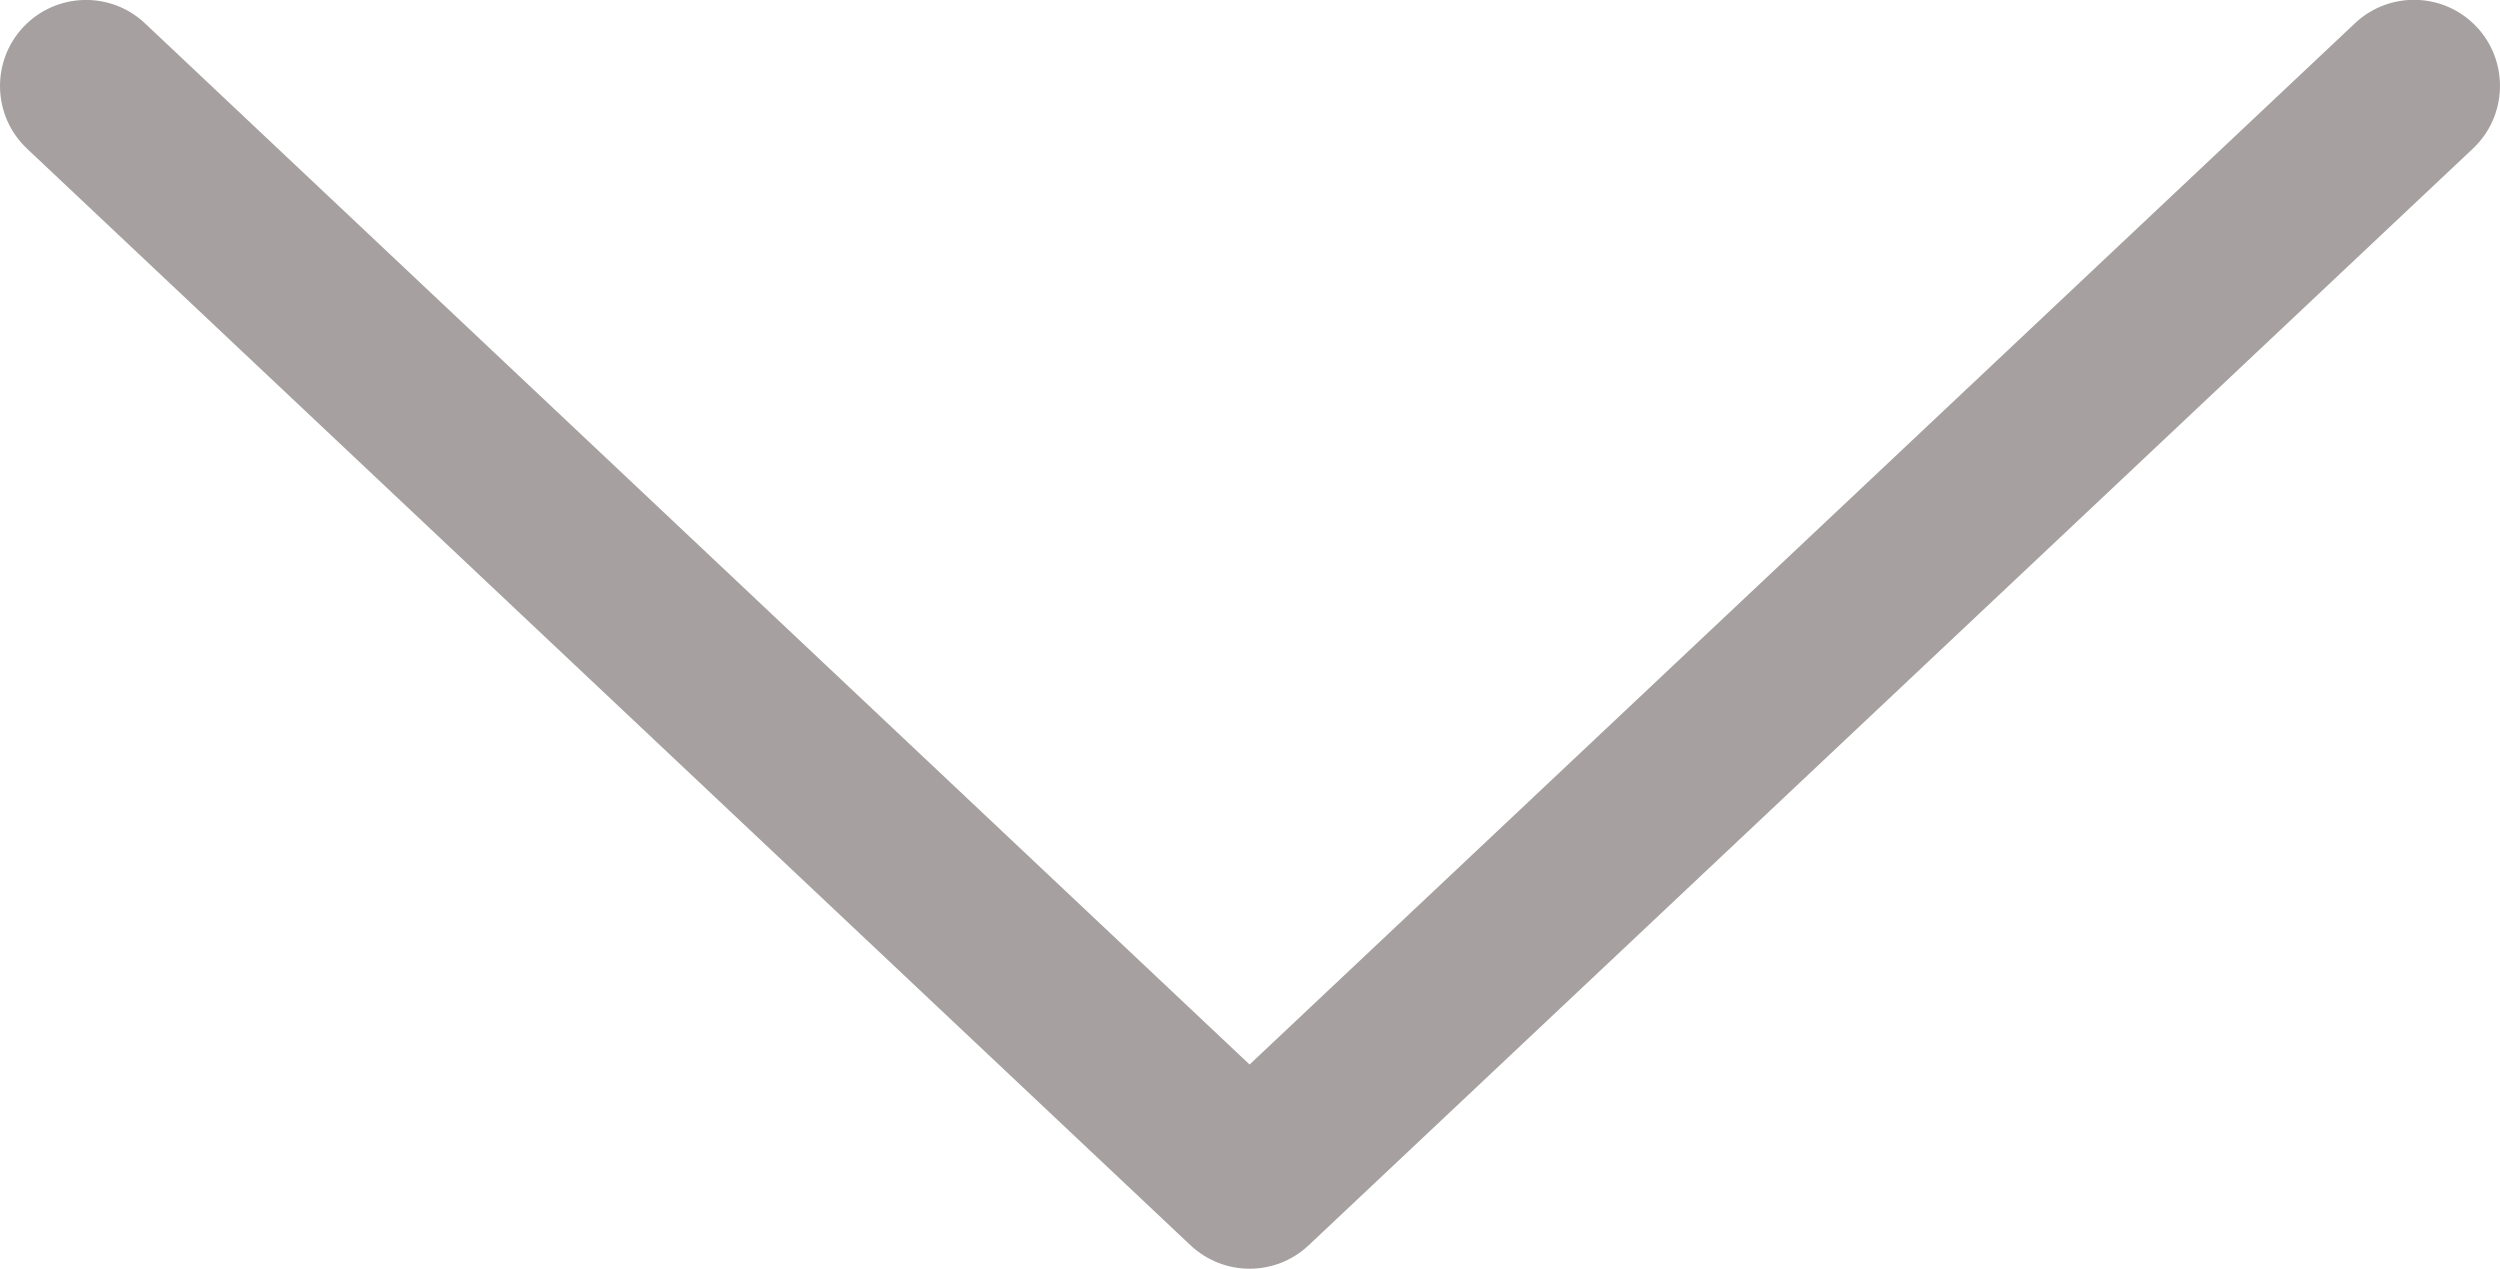
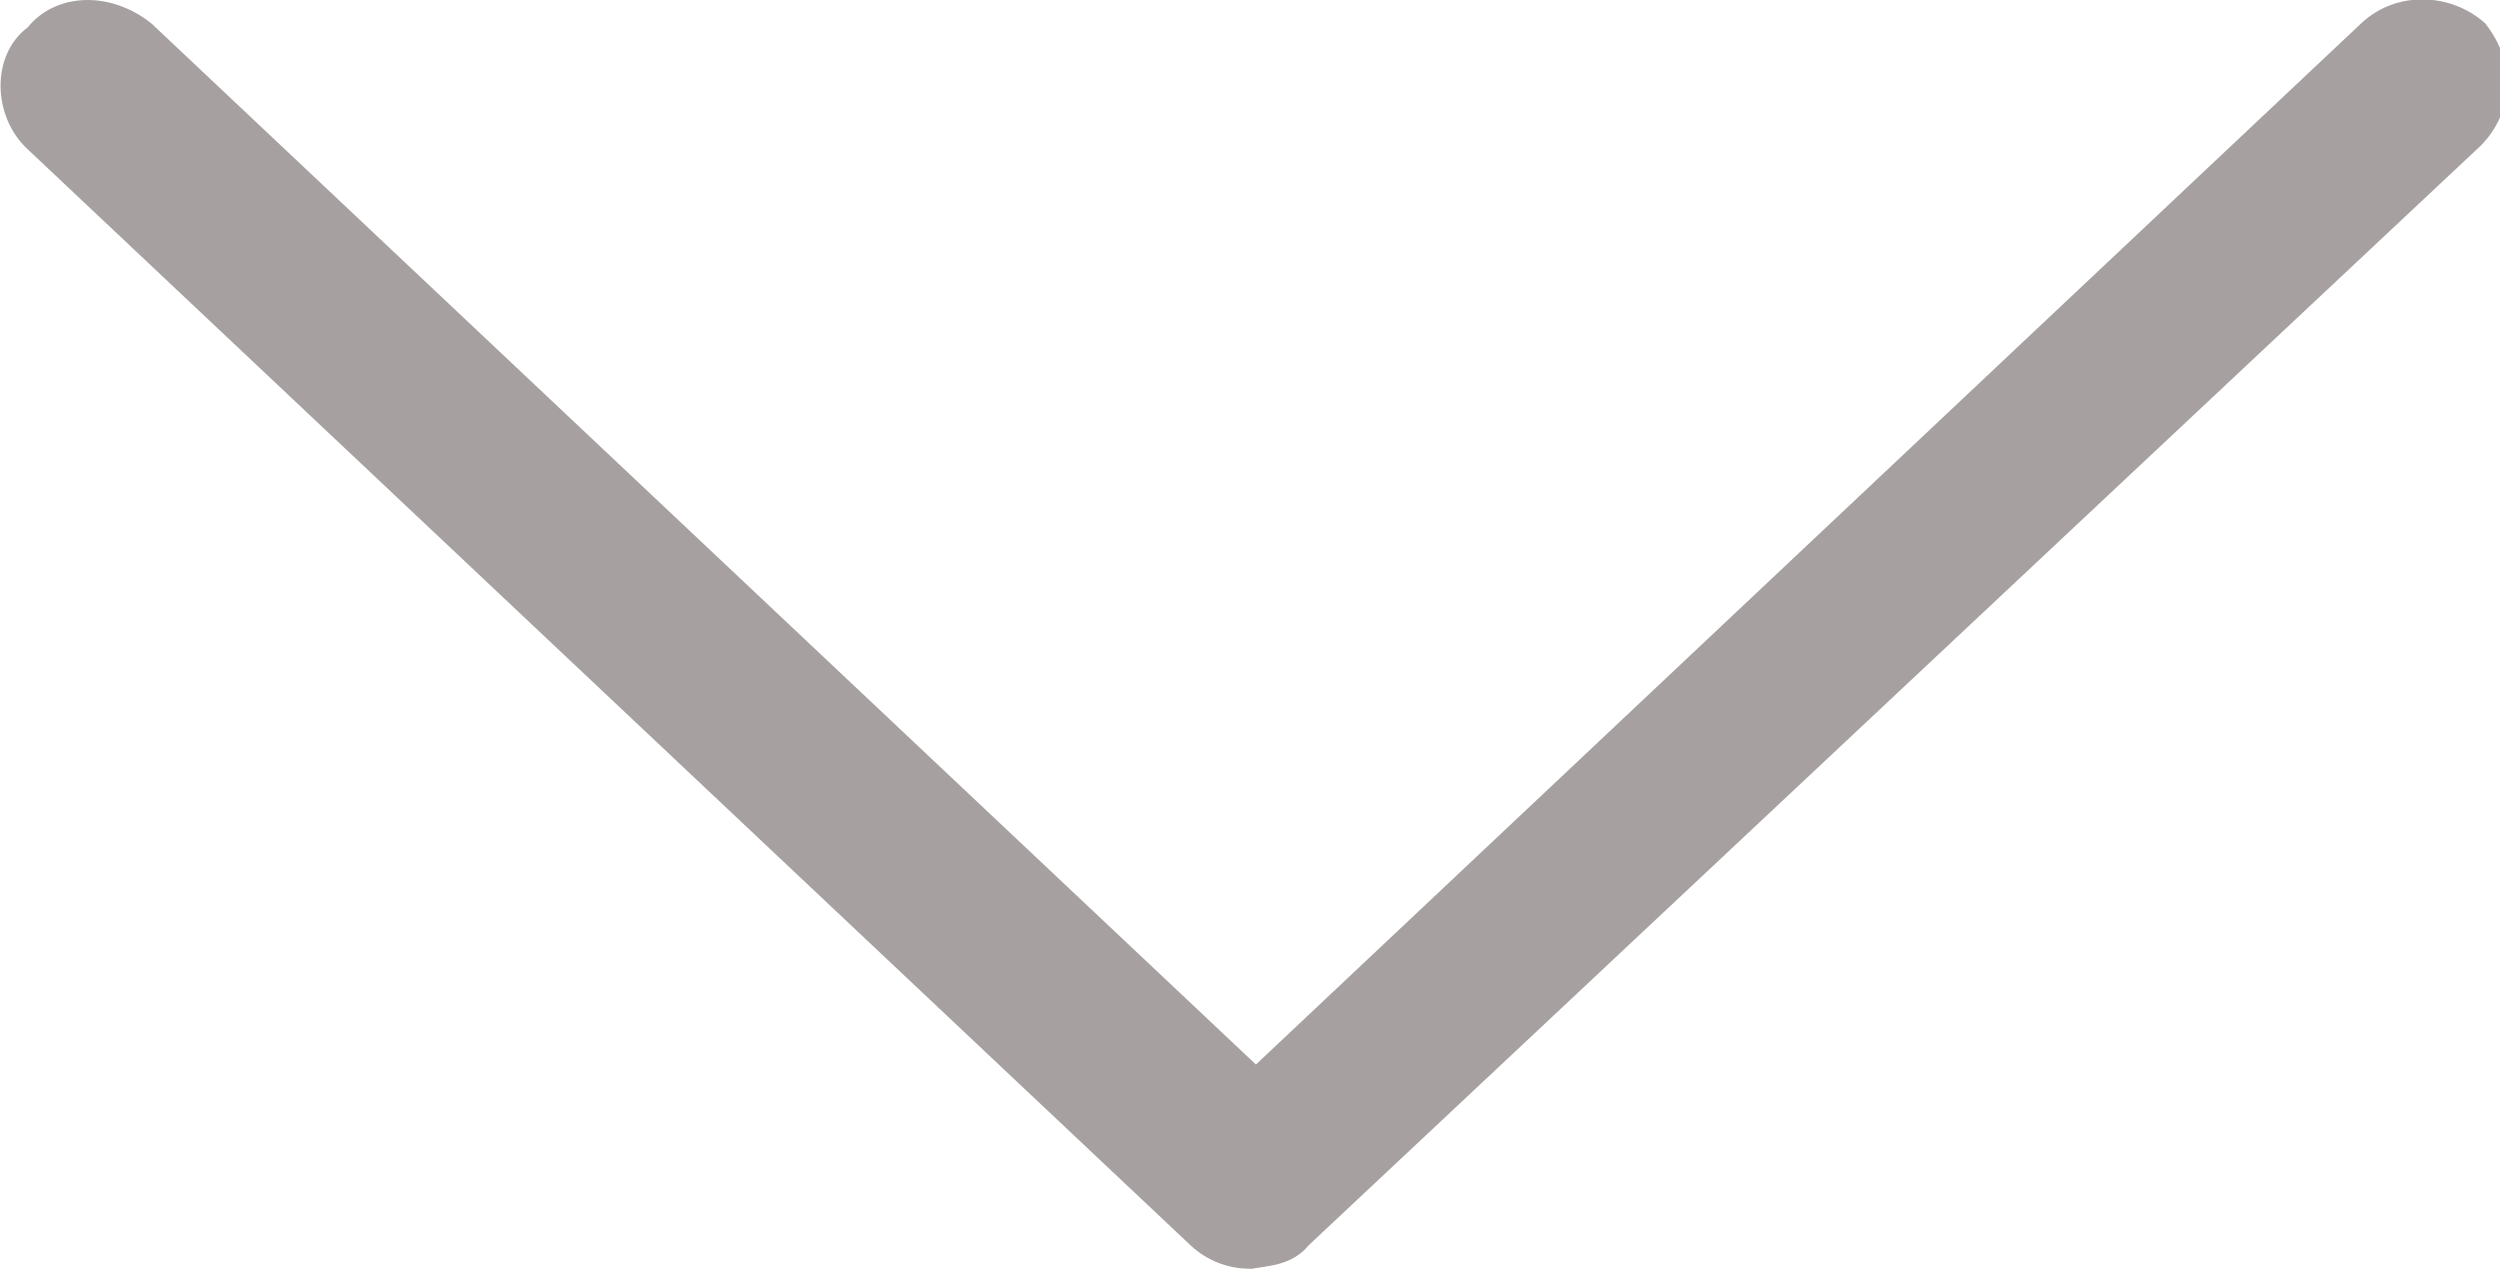
- <svg xmlns="http://www.w3.org/2000/svg" version="1.1" id="Layer_1" x="0px" y="0px" width="18.168px" height="9.22px" viewBox="0 0 18.168 9.22" enable-background="new 0 0 18.168 9.22" xml:space="preserve">
+ <svg xmlns="http://www.w3.org/2000/svg" version="1.1" x="0px" y="0px" width="18.168px" height="9.22px" viewBox="0 0 18.168 9.22" enable-background="new 0 0 18.168 9.22" xml:space="preserve">
+   <style>.style0{fill:	#A6A0A0;}</style>
  <g>
-     <path fill="#A6A0A0" d="M9.081,9.22c-0.154,0-0.308-0.057-0.429-0.17L0.196,1.08C-0.055,0.843-0.066,0.447,0.17,0.196   C0.407-0.055,0.803-0.067,1.054,0.17l8.027,7.566l8.033-7.567c0.252-0.237,0.647-0.225,0.884,0.026   c0.236,0.251,0.225,0.647-0.026,0.884L9.51,9.05C9.389,9.164,9.235,9.22,9.081,9.22z" />
+     <path d="M9.081 9.22c-0.154 0-0.308-0.057-0.429-0.17L0.196 1.08C-0.055 0.843-0.066 0.4 0.2 0.2 C0.407-0.055 0.803-0.067 1.1 0.17l8.027 7.566l8.033-7.567c0.252-0.237 0.647-0.225 0.9 0 c0.236 0.3 0.2 0.647-0.026 0.884L9.51 9.05C9.389 9.2 9.2 9.2 9.1 9.22z" class="style0" />
  </g>
</svg>
